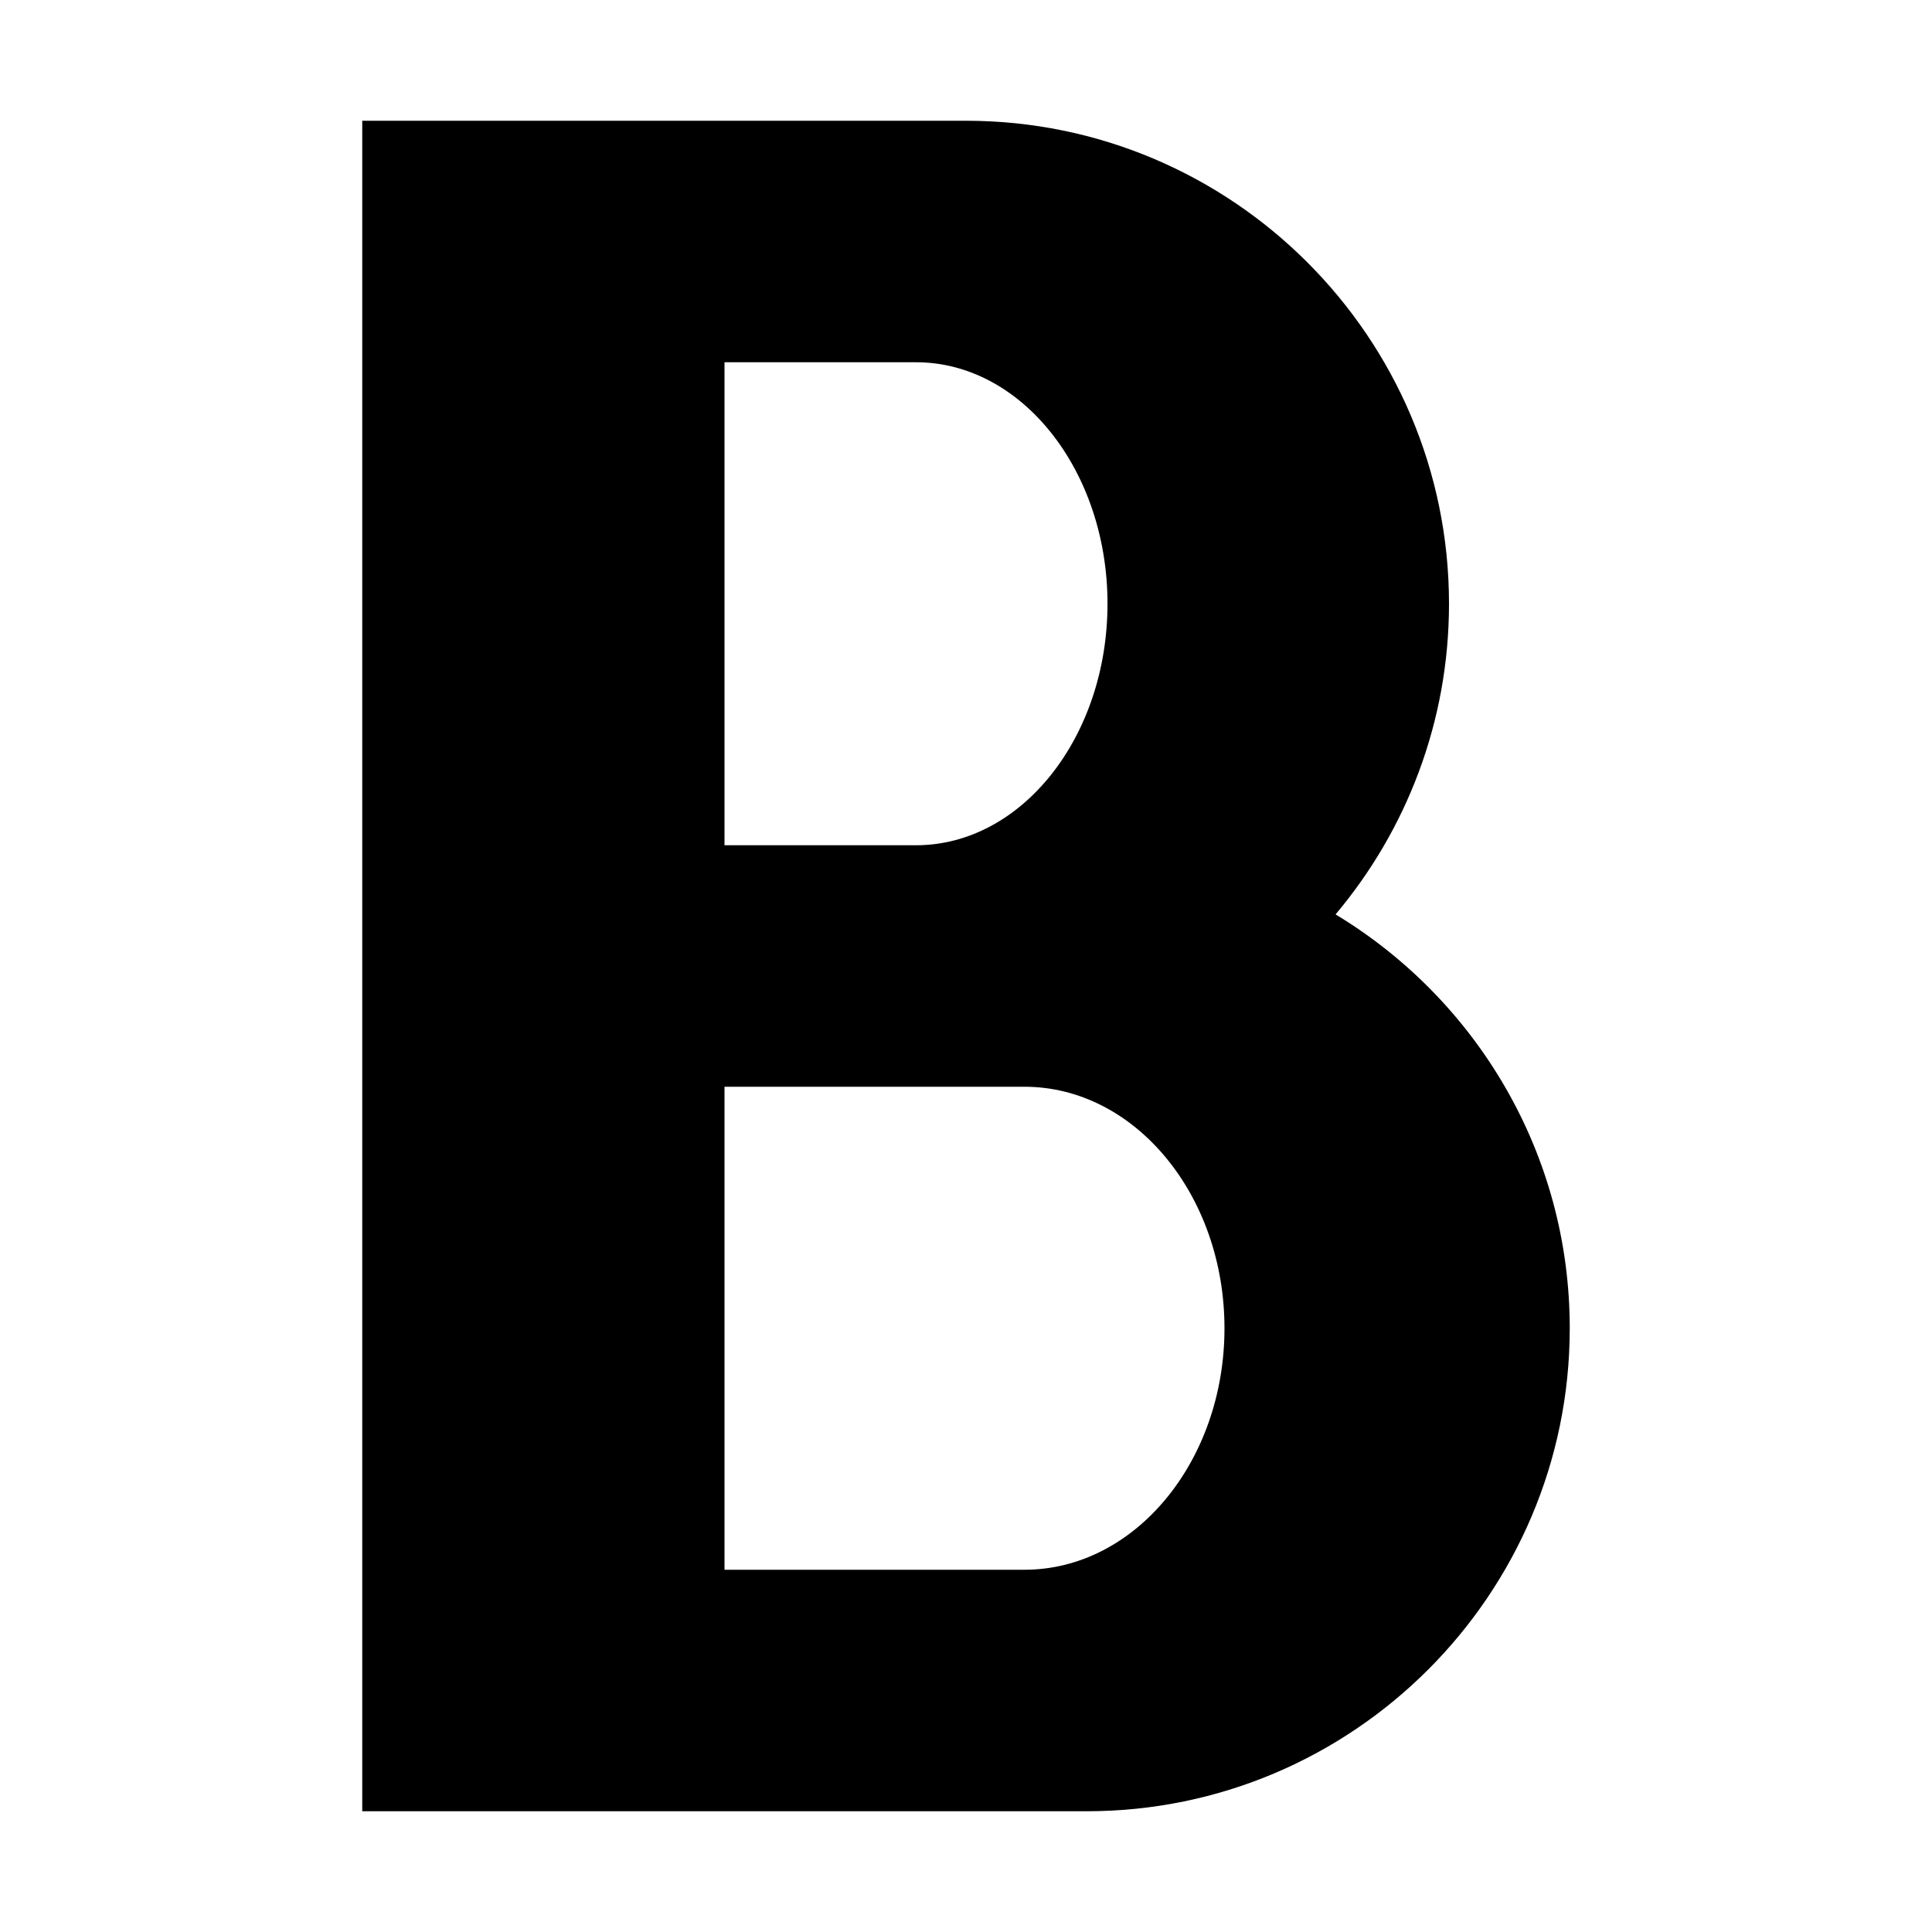
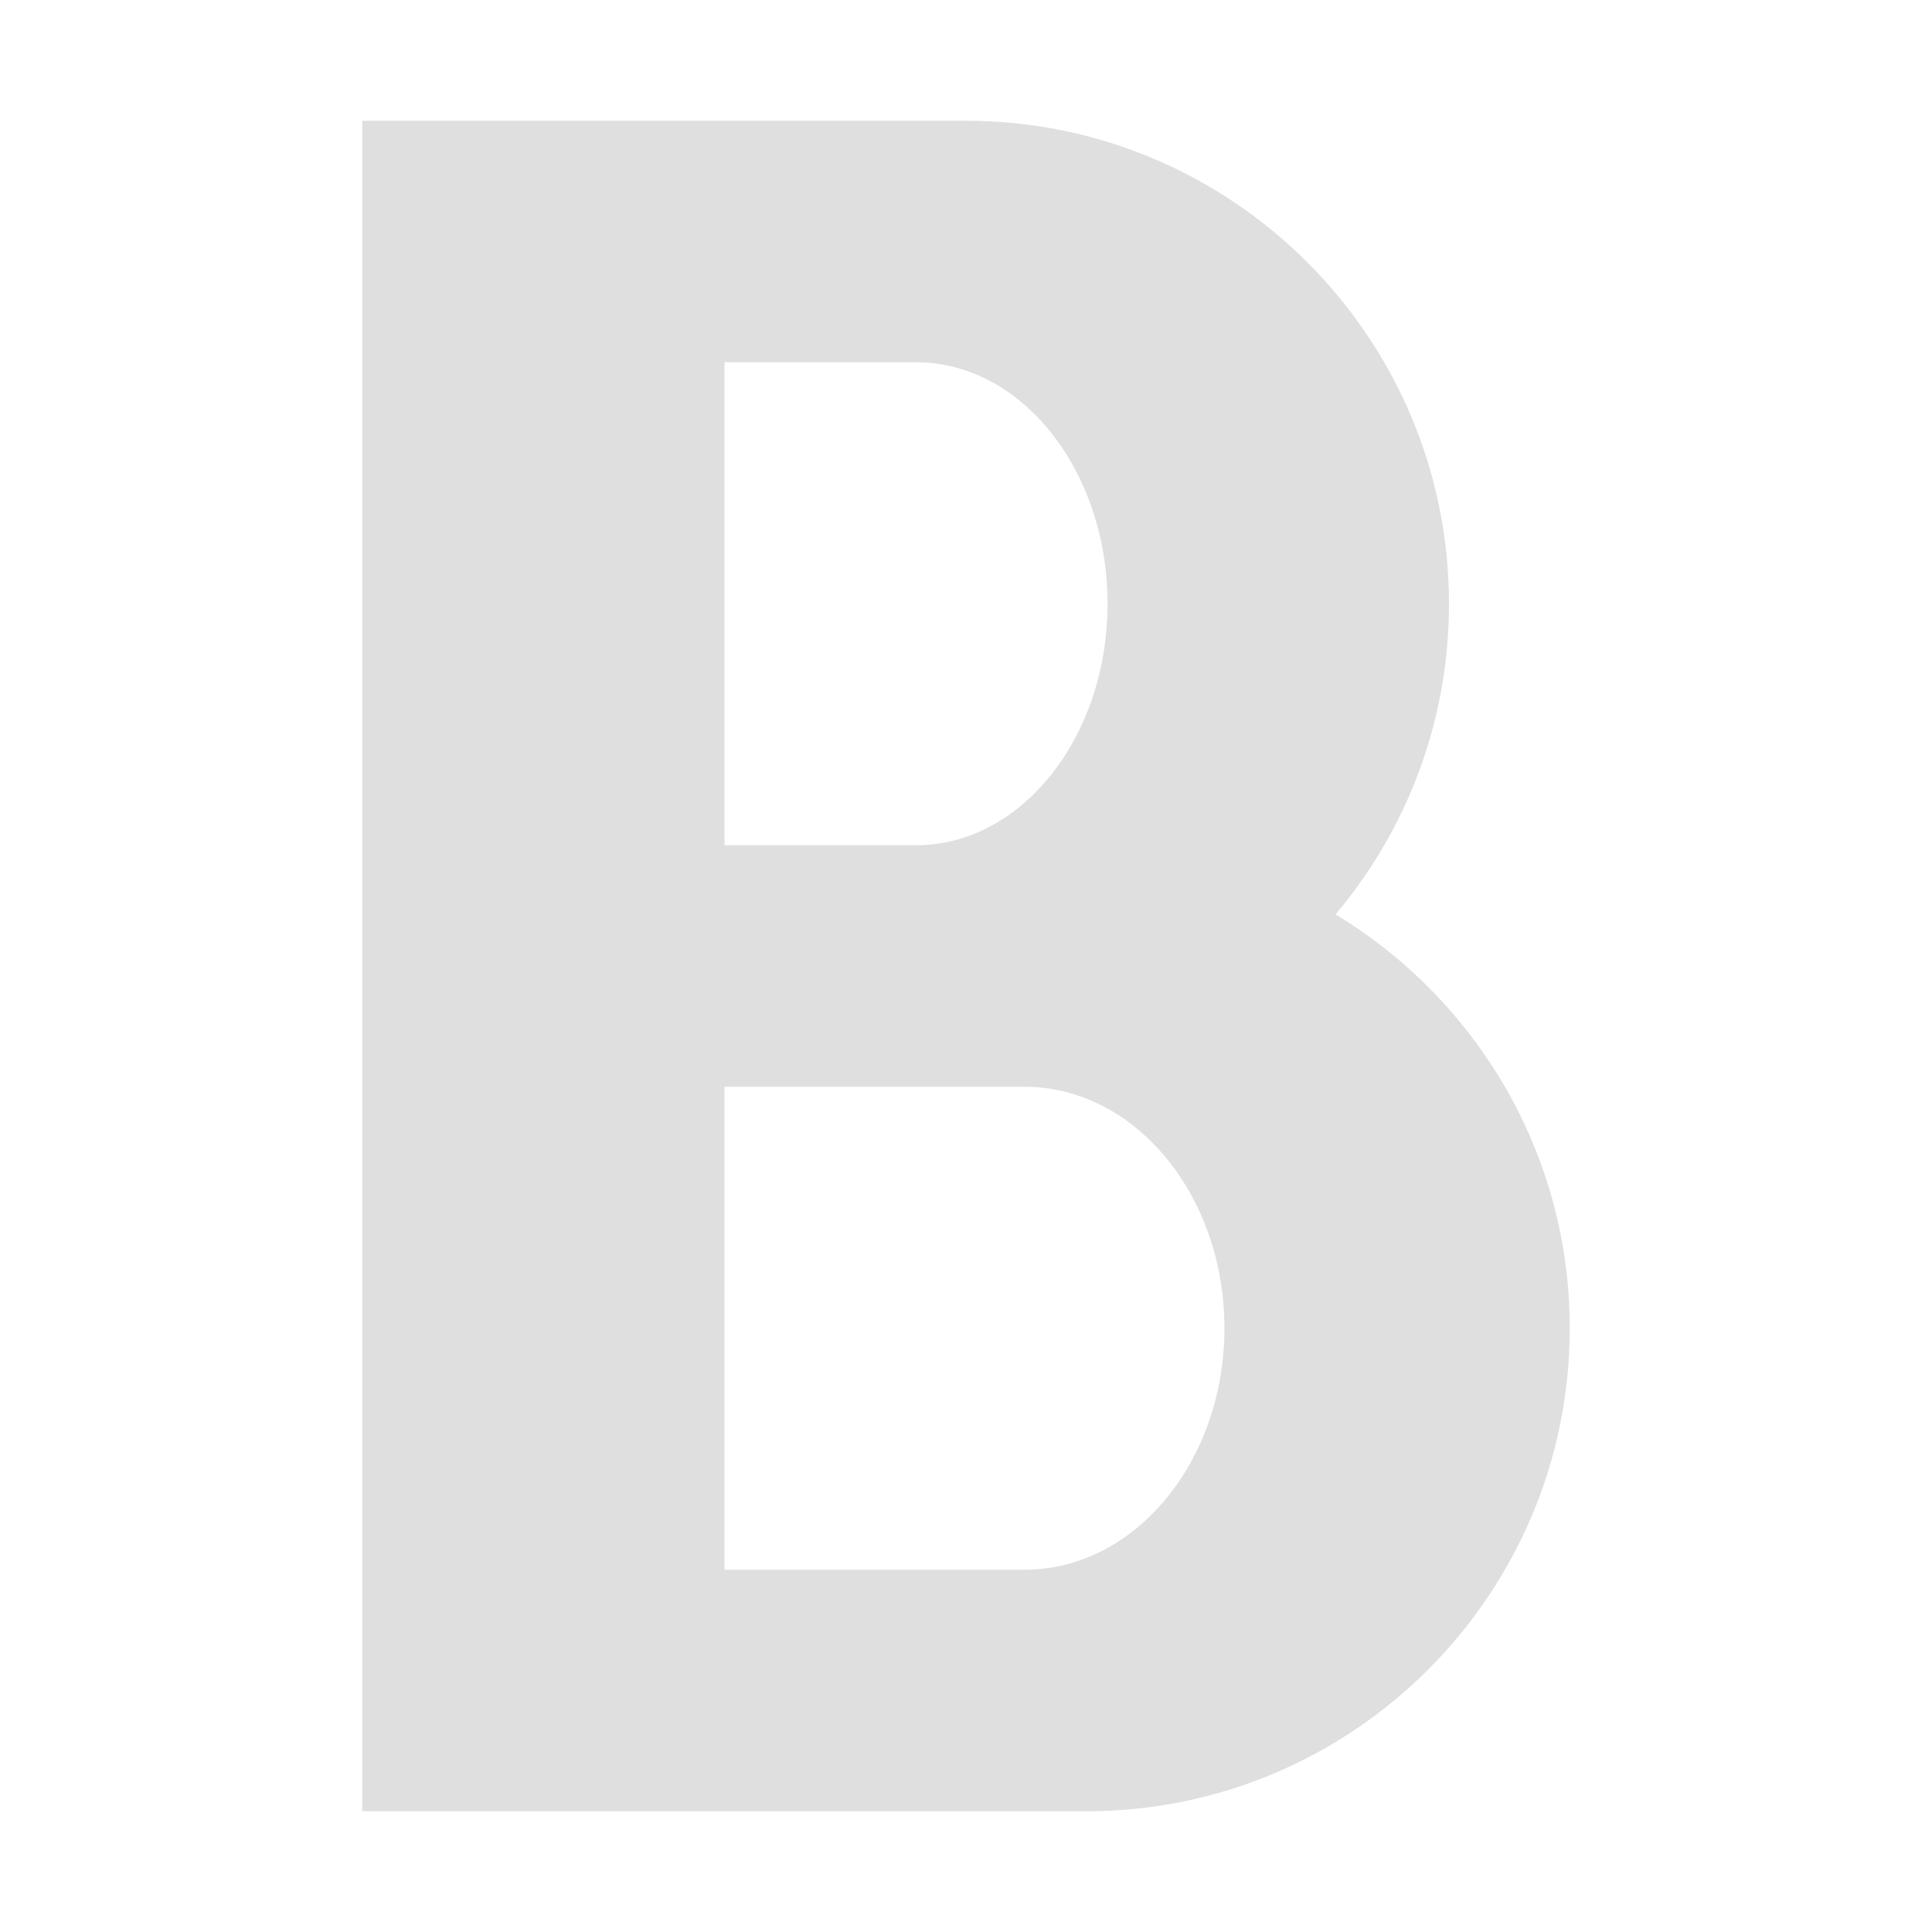
- <svg xmlns="http://www.w3.org/2000/svg" version="1.1" id="Layer_1" x="0px" y="0px" width="512px" height="512px" viewBox="0 0 512 512" enable-background="new 0 0 512 512" xml:space="preserve">
-   <path d="M353.94,242.326C372.689,220.055,384,191.322,384,160c0-70.58-57.421-128-128-128h-64h-64H96v448h32h64h96  c70.579,0,128-57.421,128-128C416,305.522,391.101,264.752,353.94,242.326z M192,96h50.75c27.984,0,50.75,28.71,50.75,64  s-22.766,64-50.75,64H192V96z M271.5,416H192V288h79.5c29.226,0,53,28.711,53,64C324.5,387.29,300.725,416,271.5,416z" />
+ <svg xmlns="http://www.w3.org/2000/svg" version="1.1" id="Layer_1" x="0px" y="0px" width="30px" height="30px" viewBox="0 0 30 30" enable-background="new 0 0 30 30" xml:space="preserve">
+   <path fill="#DFDFDF" d="M20.738,14.199c1.1-1.305,1.762-2.988,1.762-4.824c0-4.136-3.365-7.5-7.5-7.5h-3.75H7.5H5.625v26.25H7.5  h3.75h5.625c4.135,0,7.5-3.365,7.5-7.5C24.375,17.902,22.916,15.513,20.738,14.199z M11.25,5.625h2.974  c1.64,0,2.974,1.682,2.974,3.75s-1.334,3.75-2.974,3.75H11.25V5.625z M15.908,24.375H11.25v-7.5h4.658  c1.713,0,3.105,1.682,3.105,3.75S17.621,24.375,15.908,24.375z" />
</svg>
